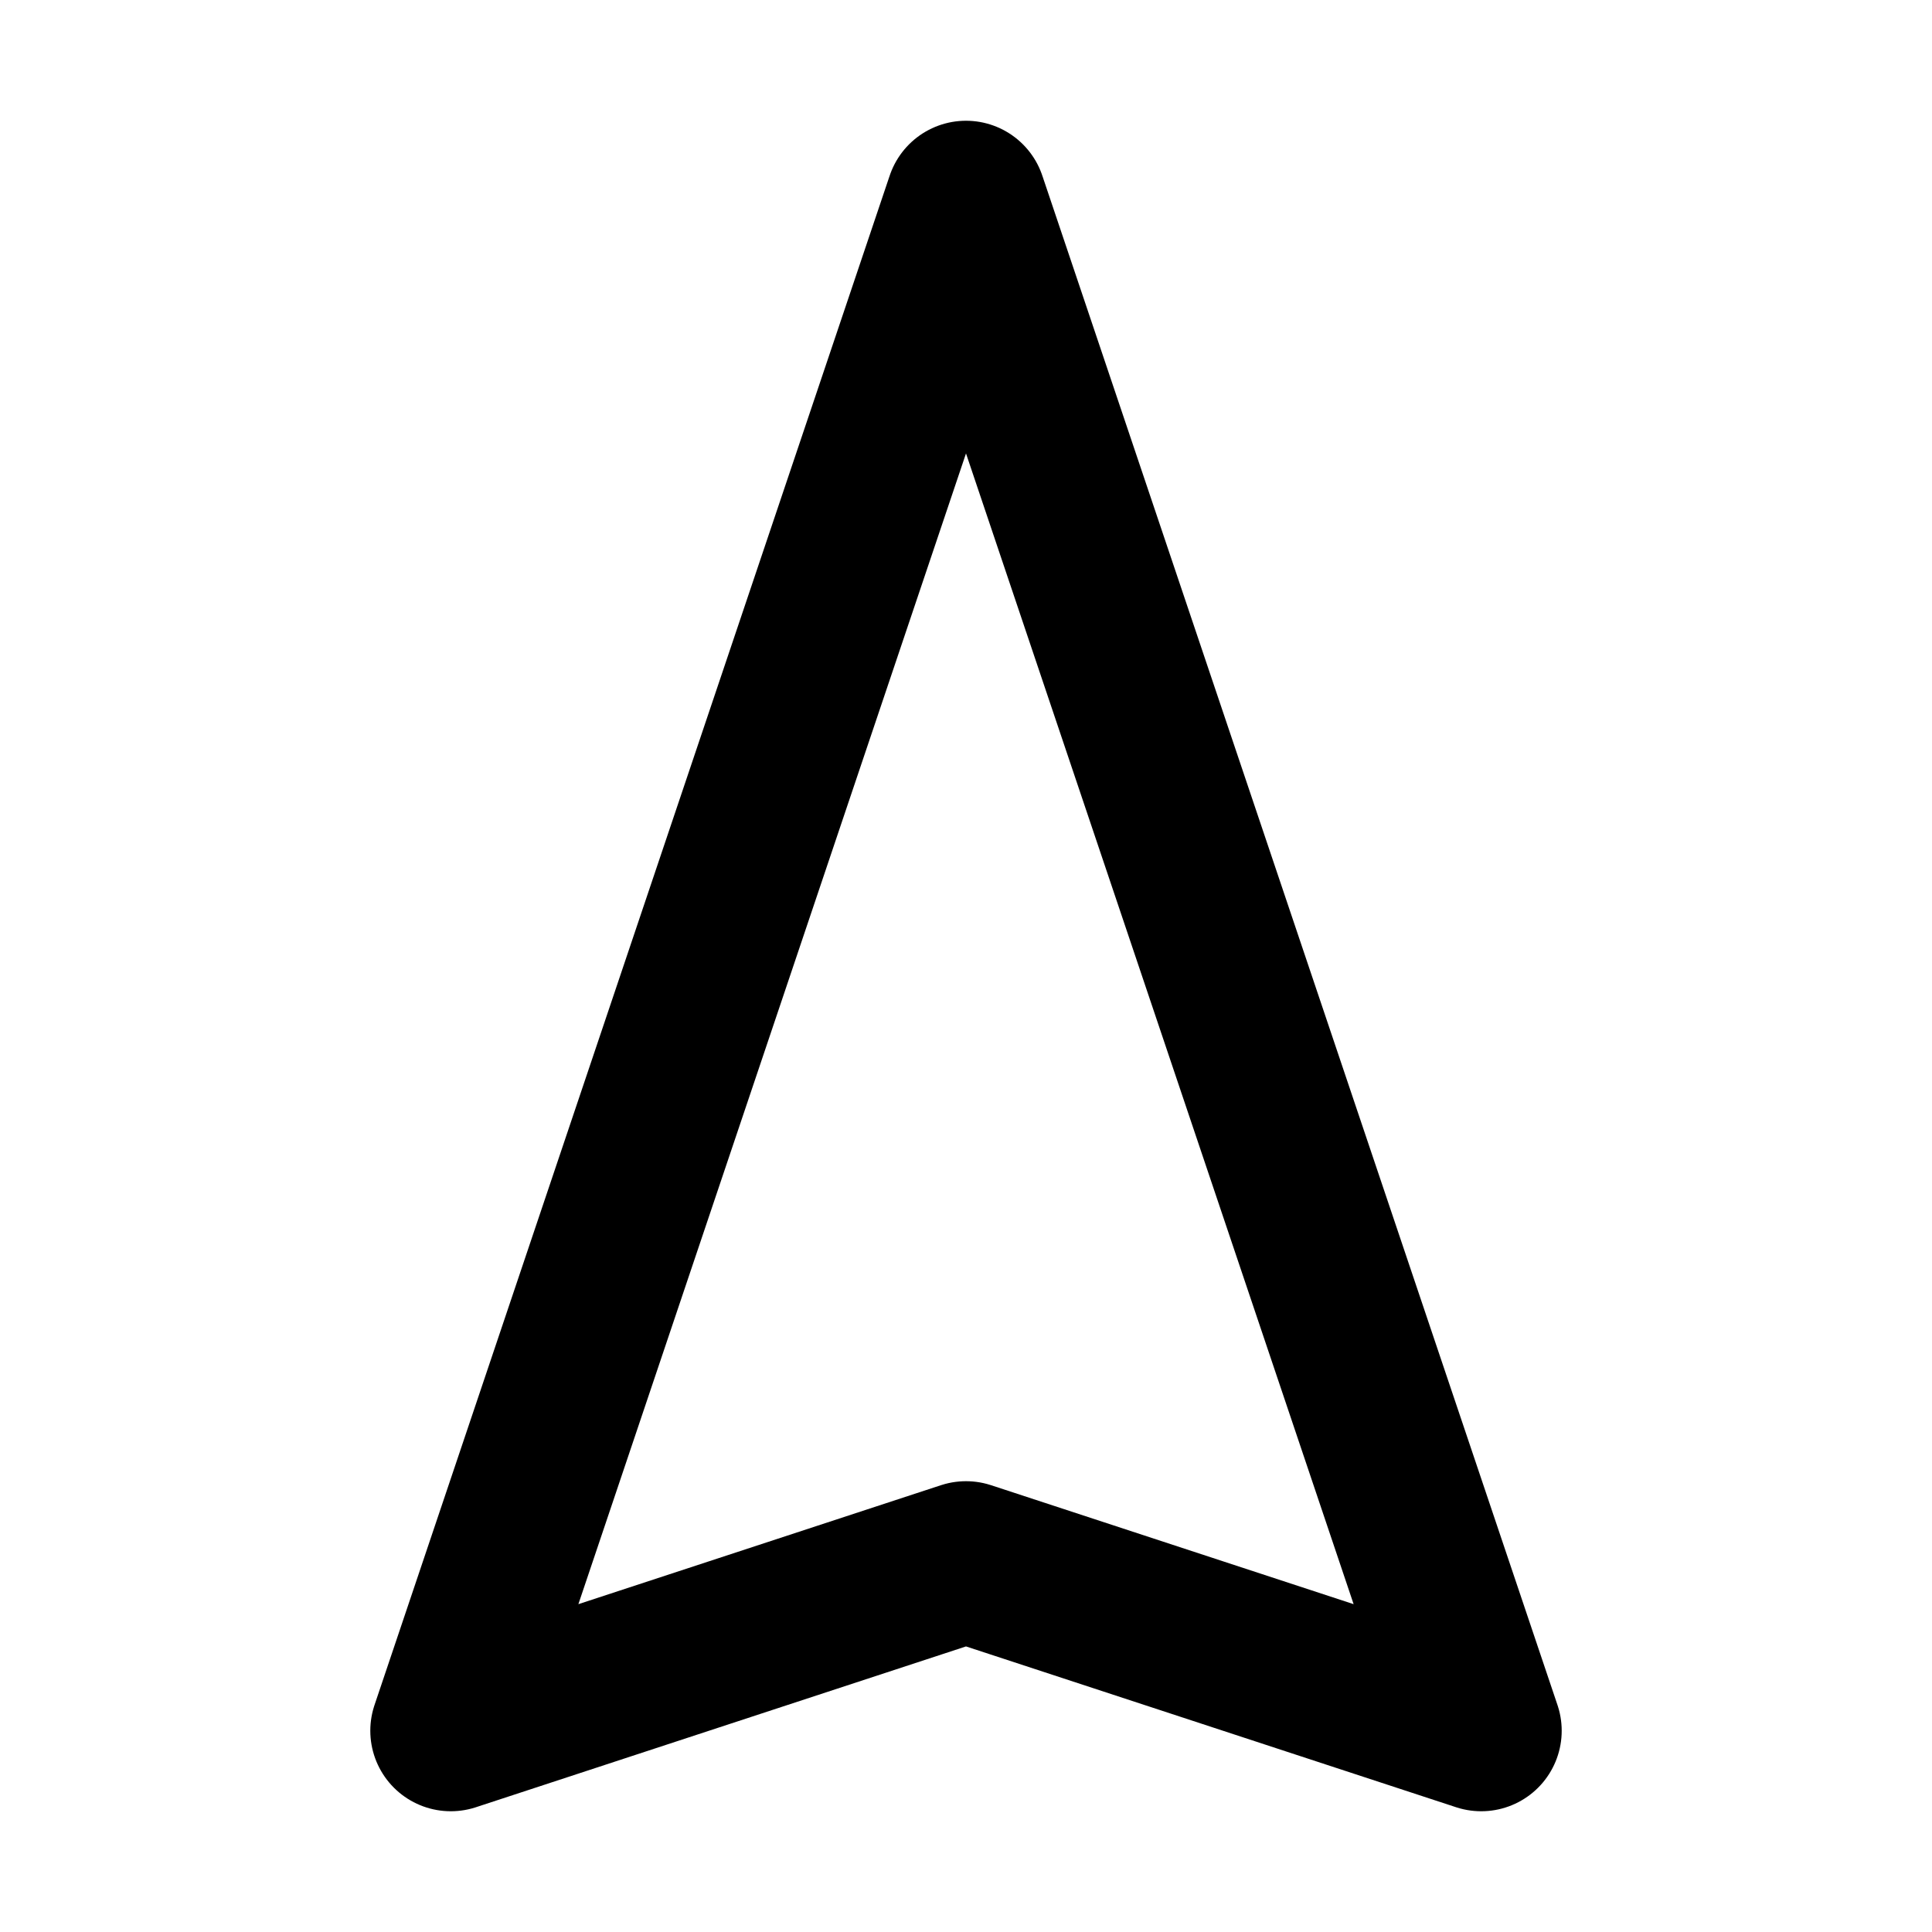
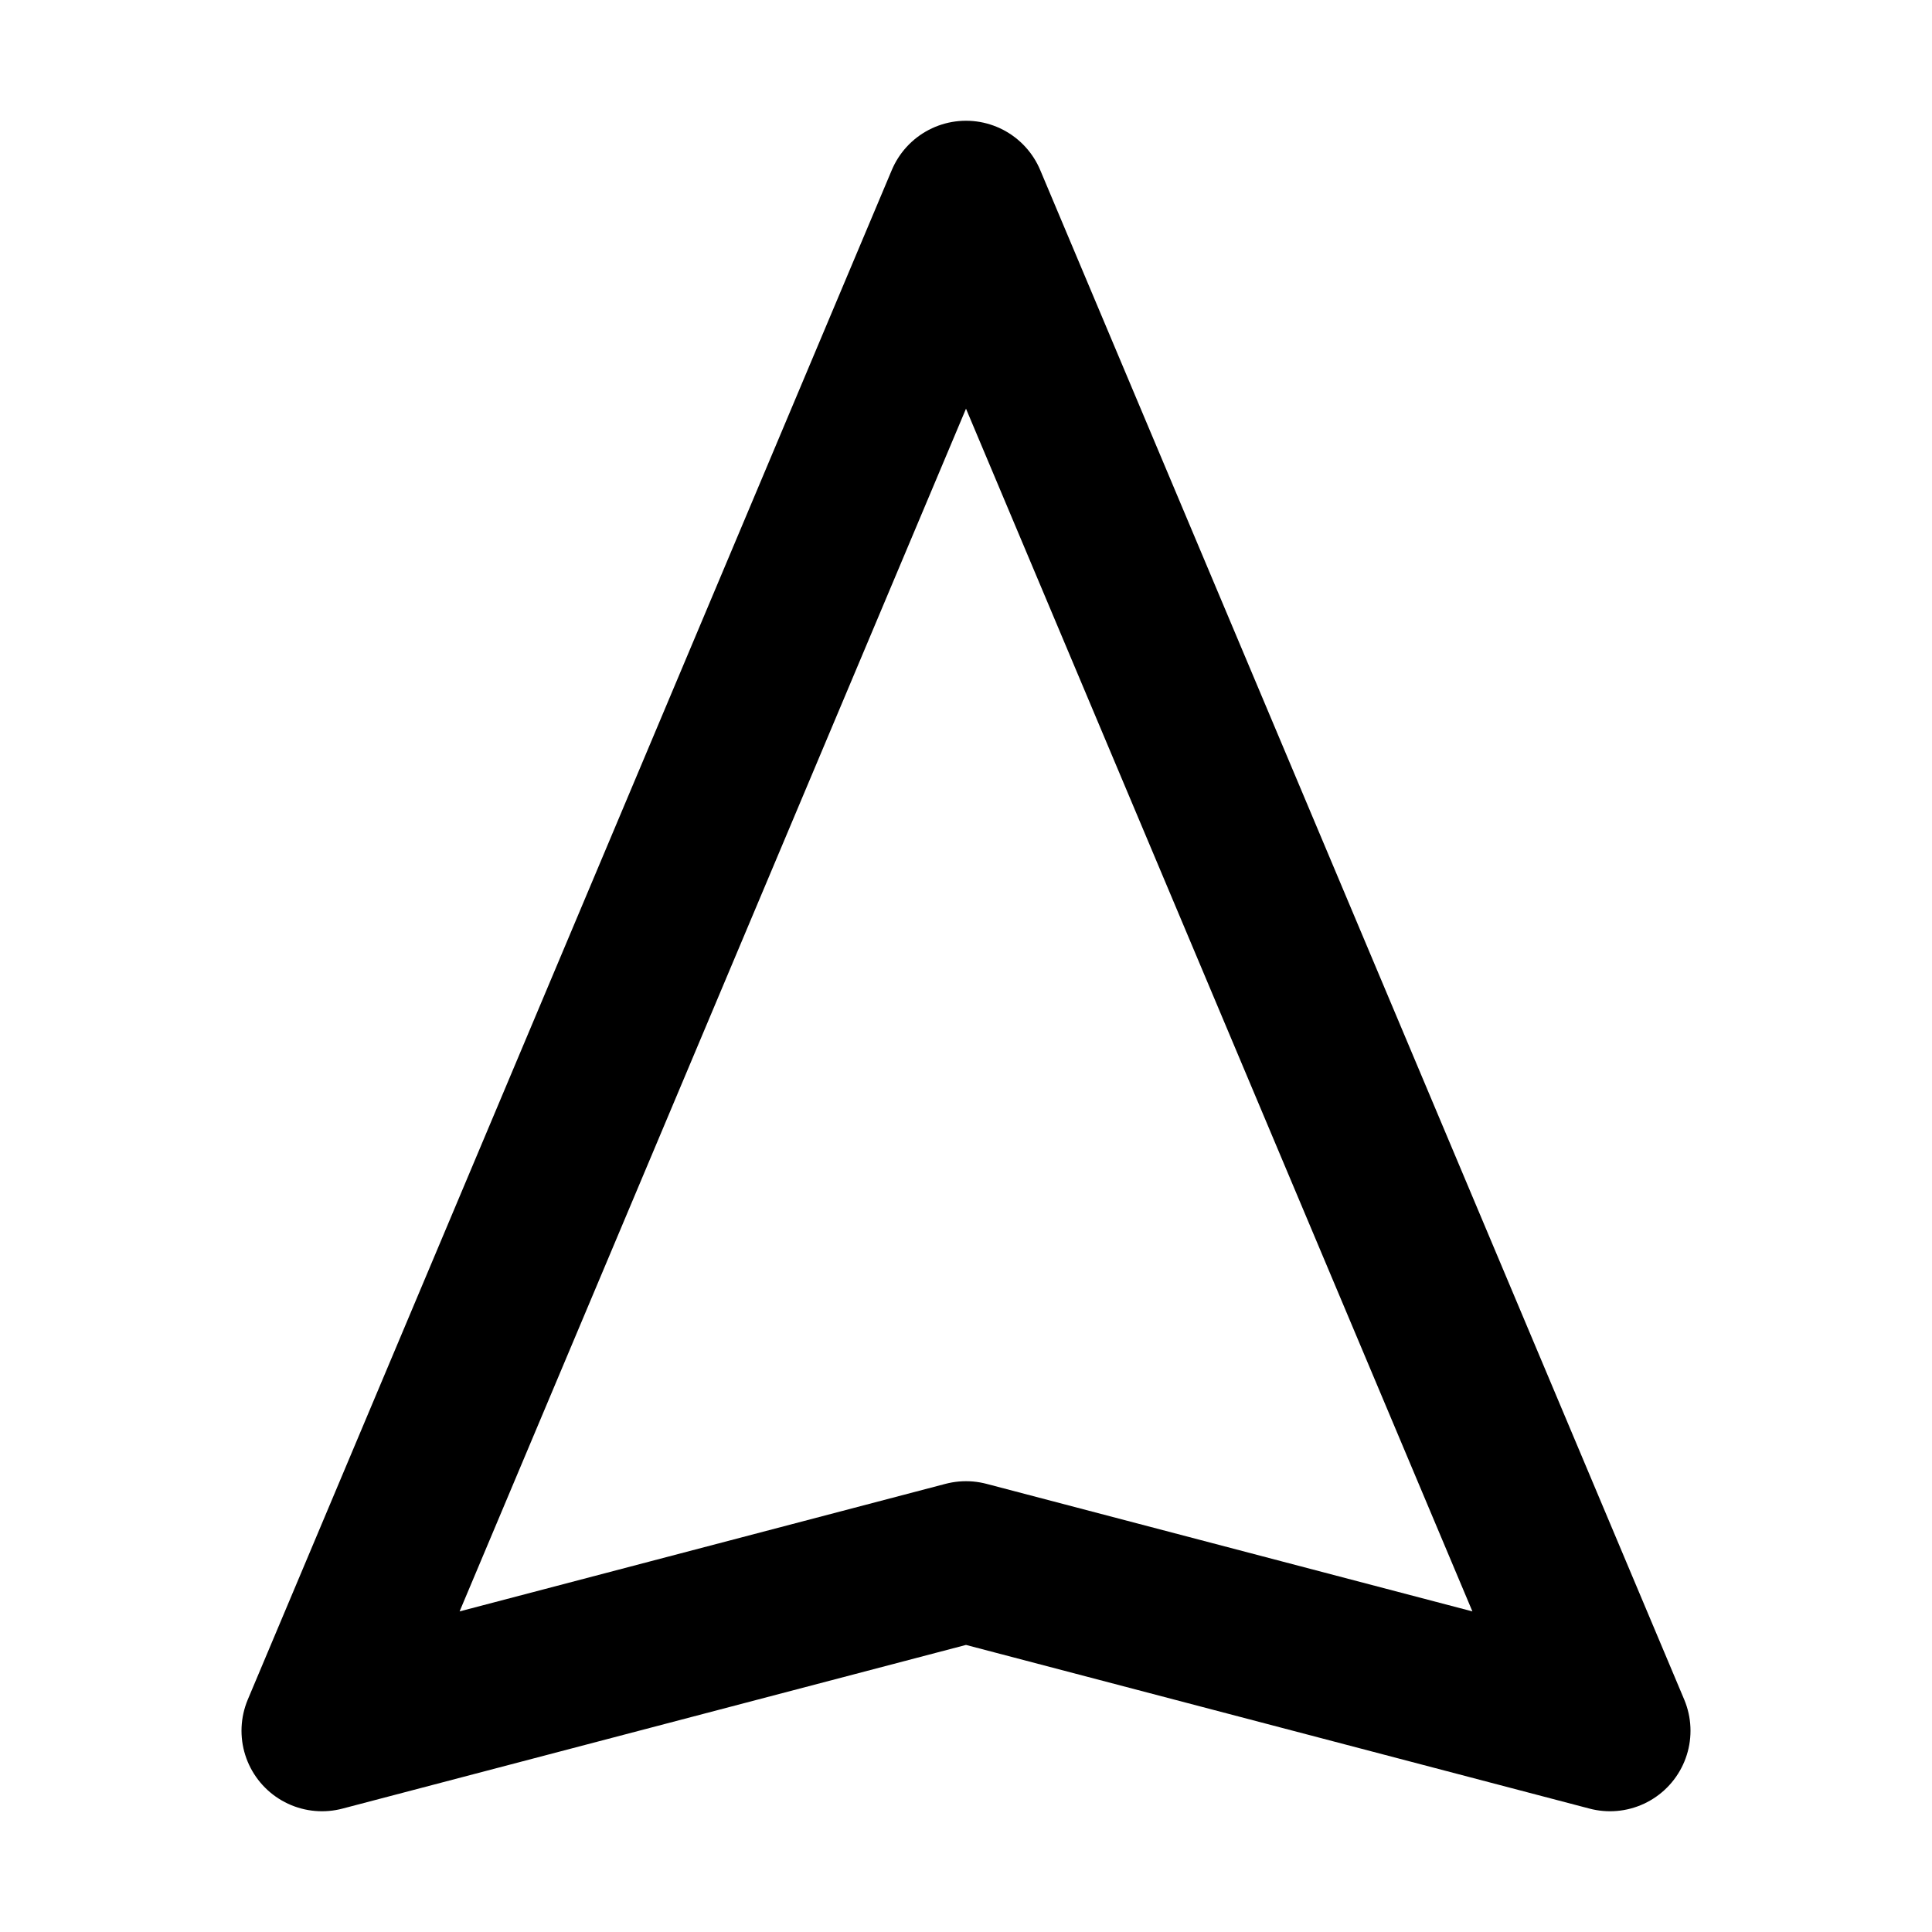
<svg xmlns="http://www.w3.org/2000/svg" width="24" height="24" viewBox="0 0 24 24">
  <g id="Complete">
    <g id="navigation">
-       <polyline points="12 2.5 5.6 21.5 12 19.4 18.4 21.5 12 2.5" fill="none" stroke="#000" stroke-linecap="round" stroke-linejoin="round" stroke-width="2" />
+       <polyline points="12 2.5 4 21.5 12 19.4 20 21.5 12 2.5" fill="none" stroke="#000" stroke-linecap="round" stroke-linejoin="round" stroke-width="2" />
    </g>
  </g>
</svg>
